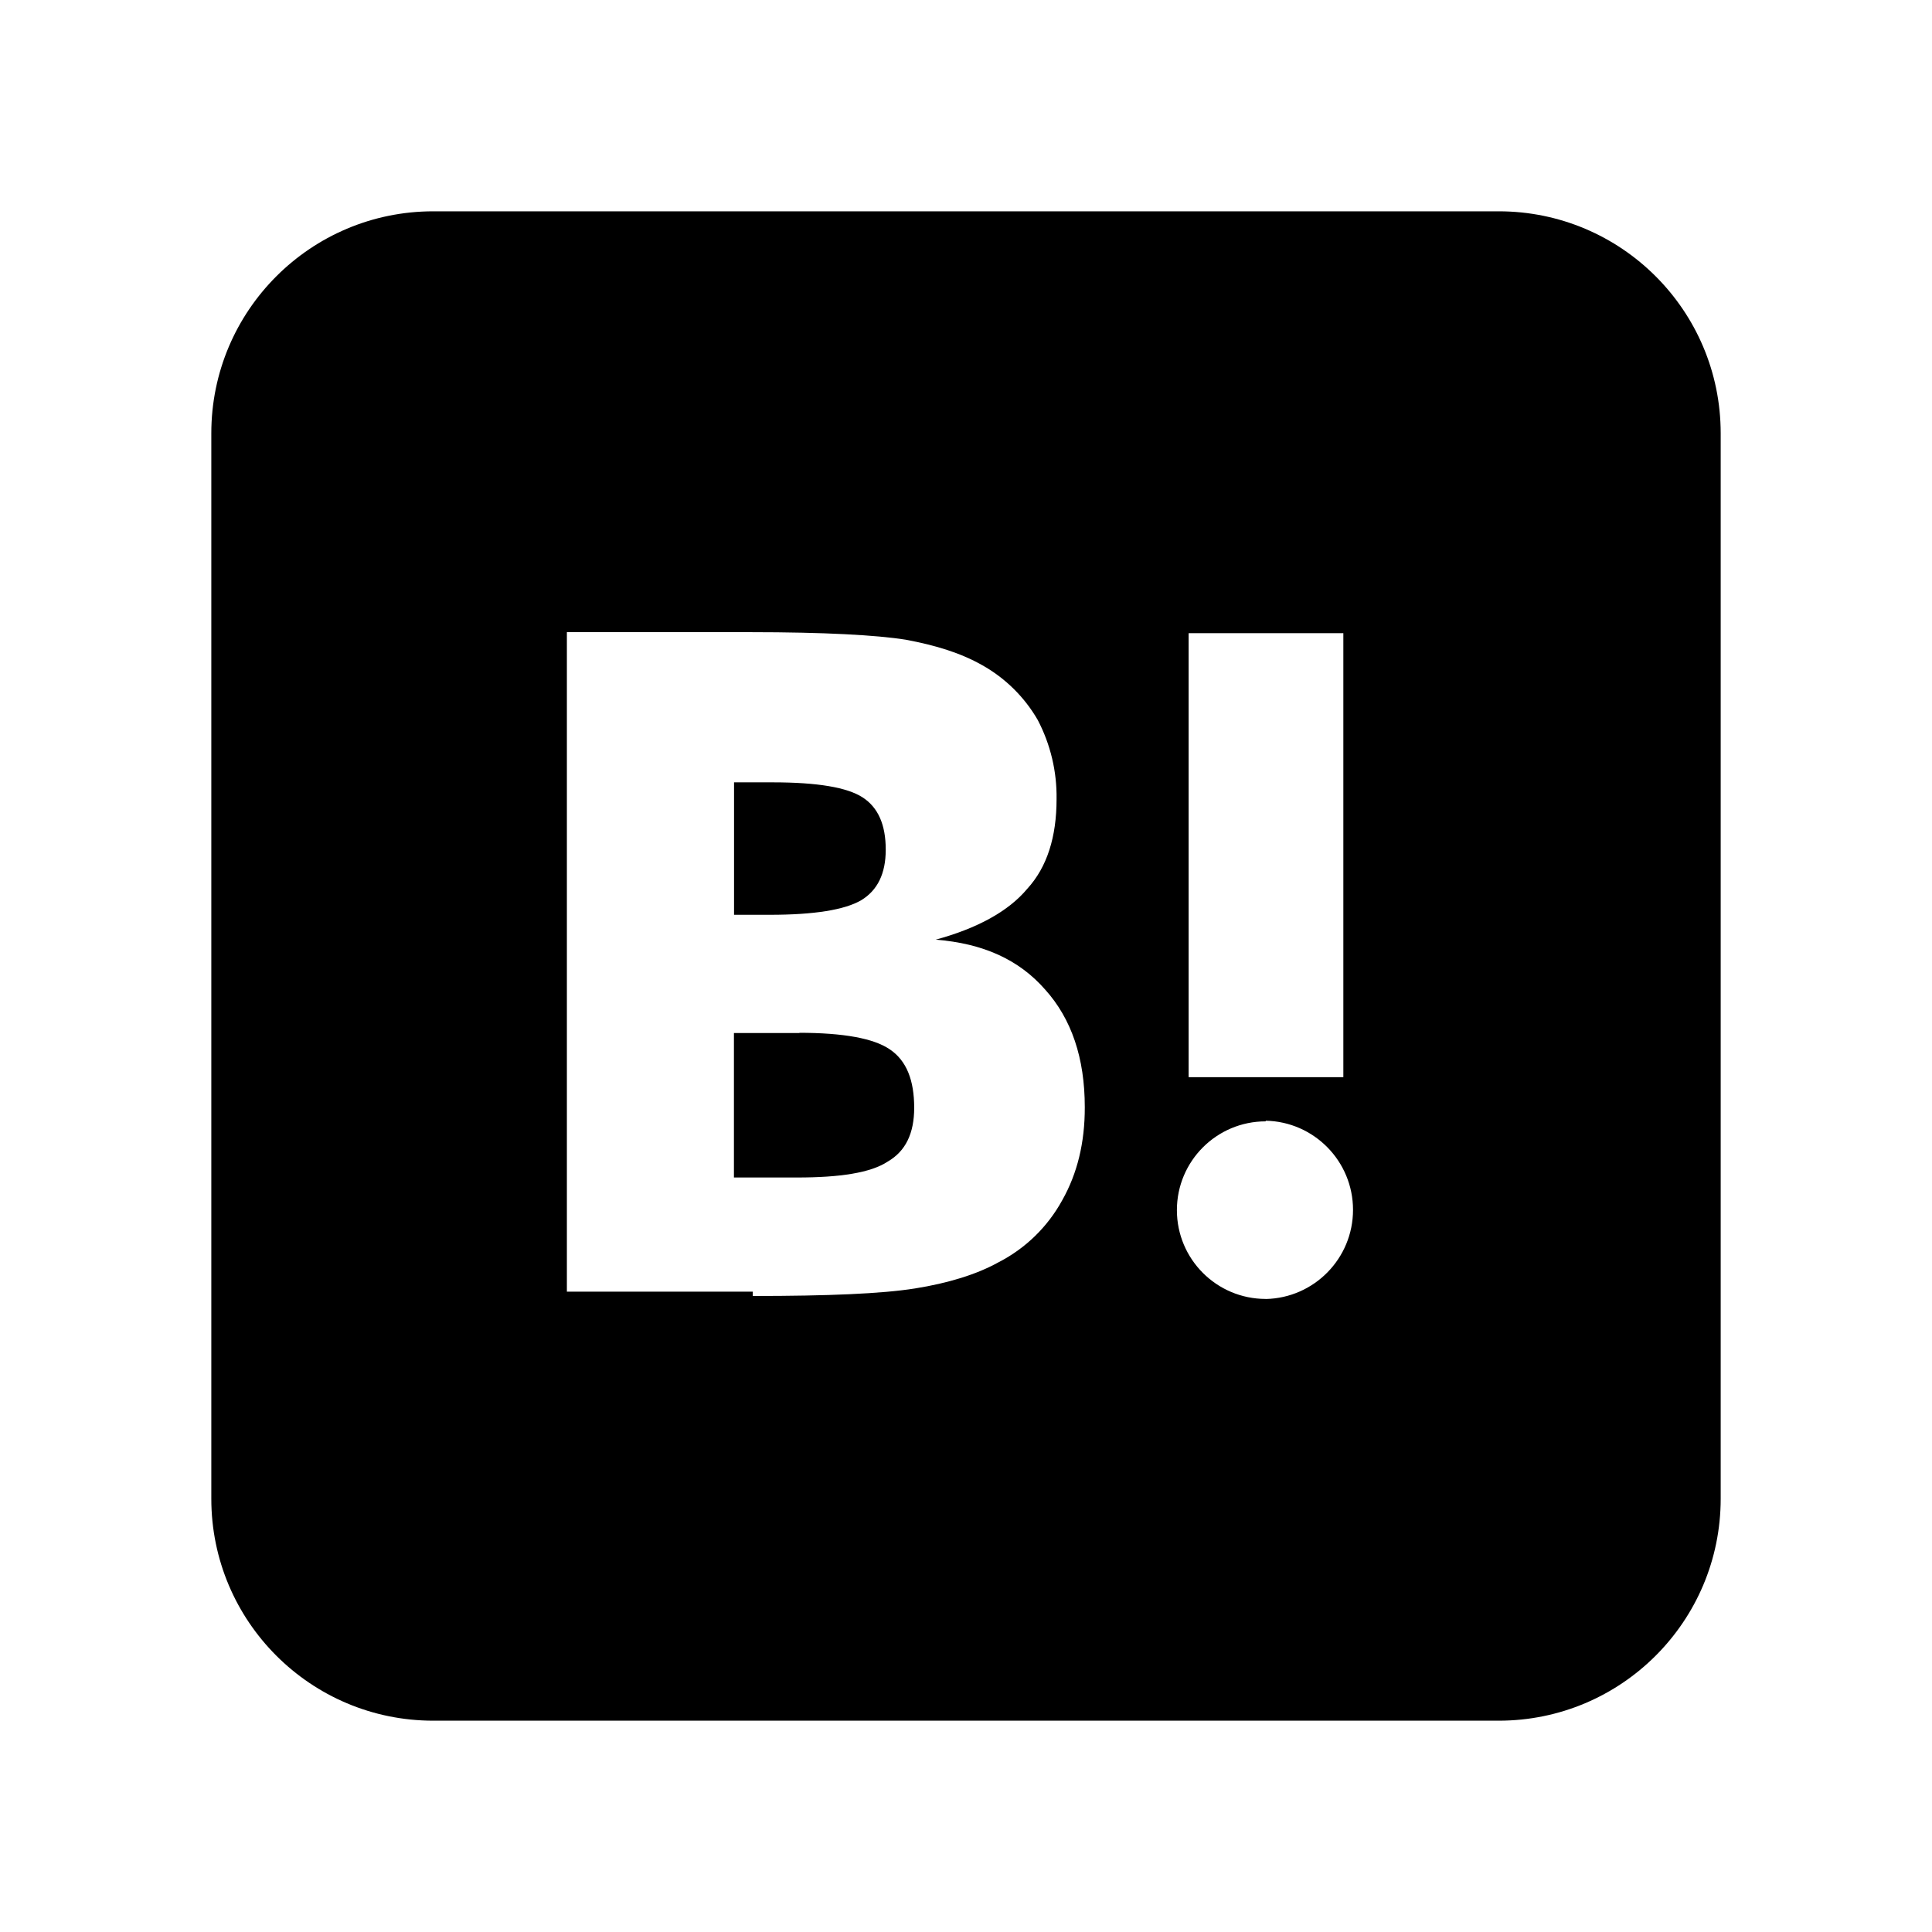
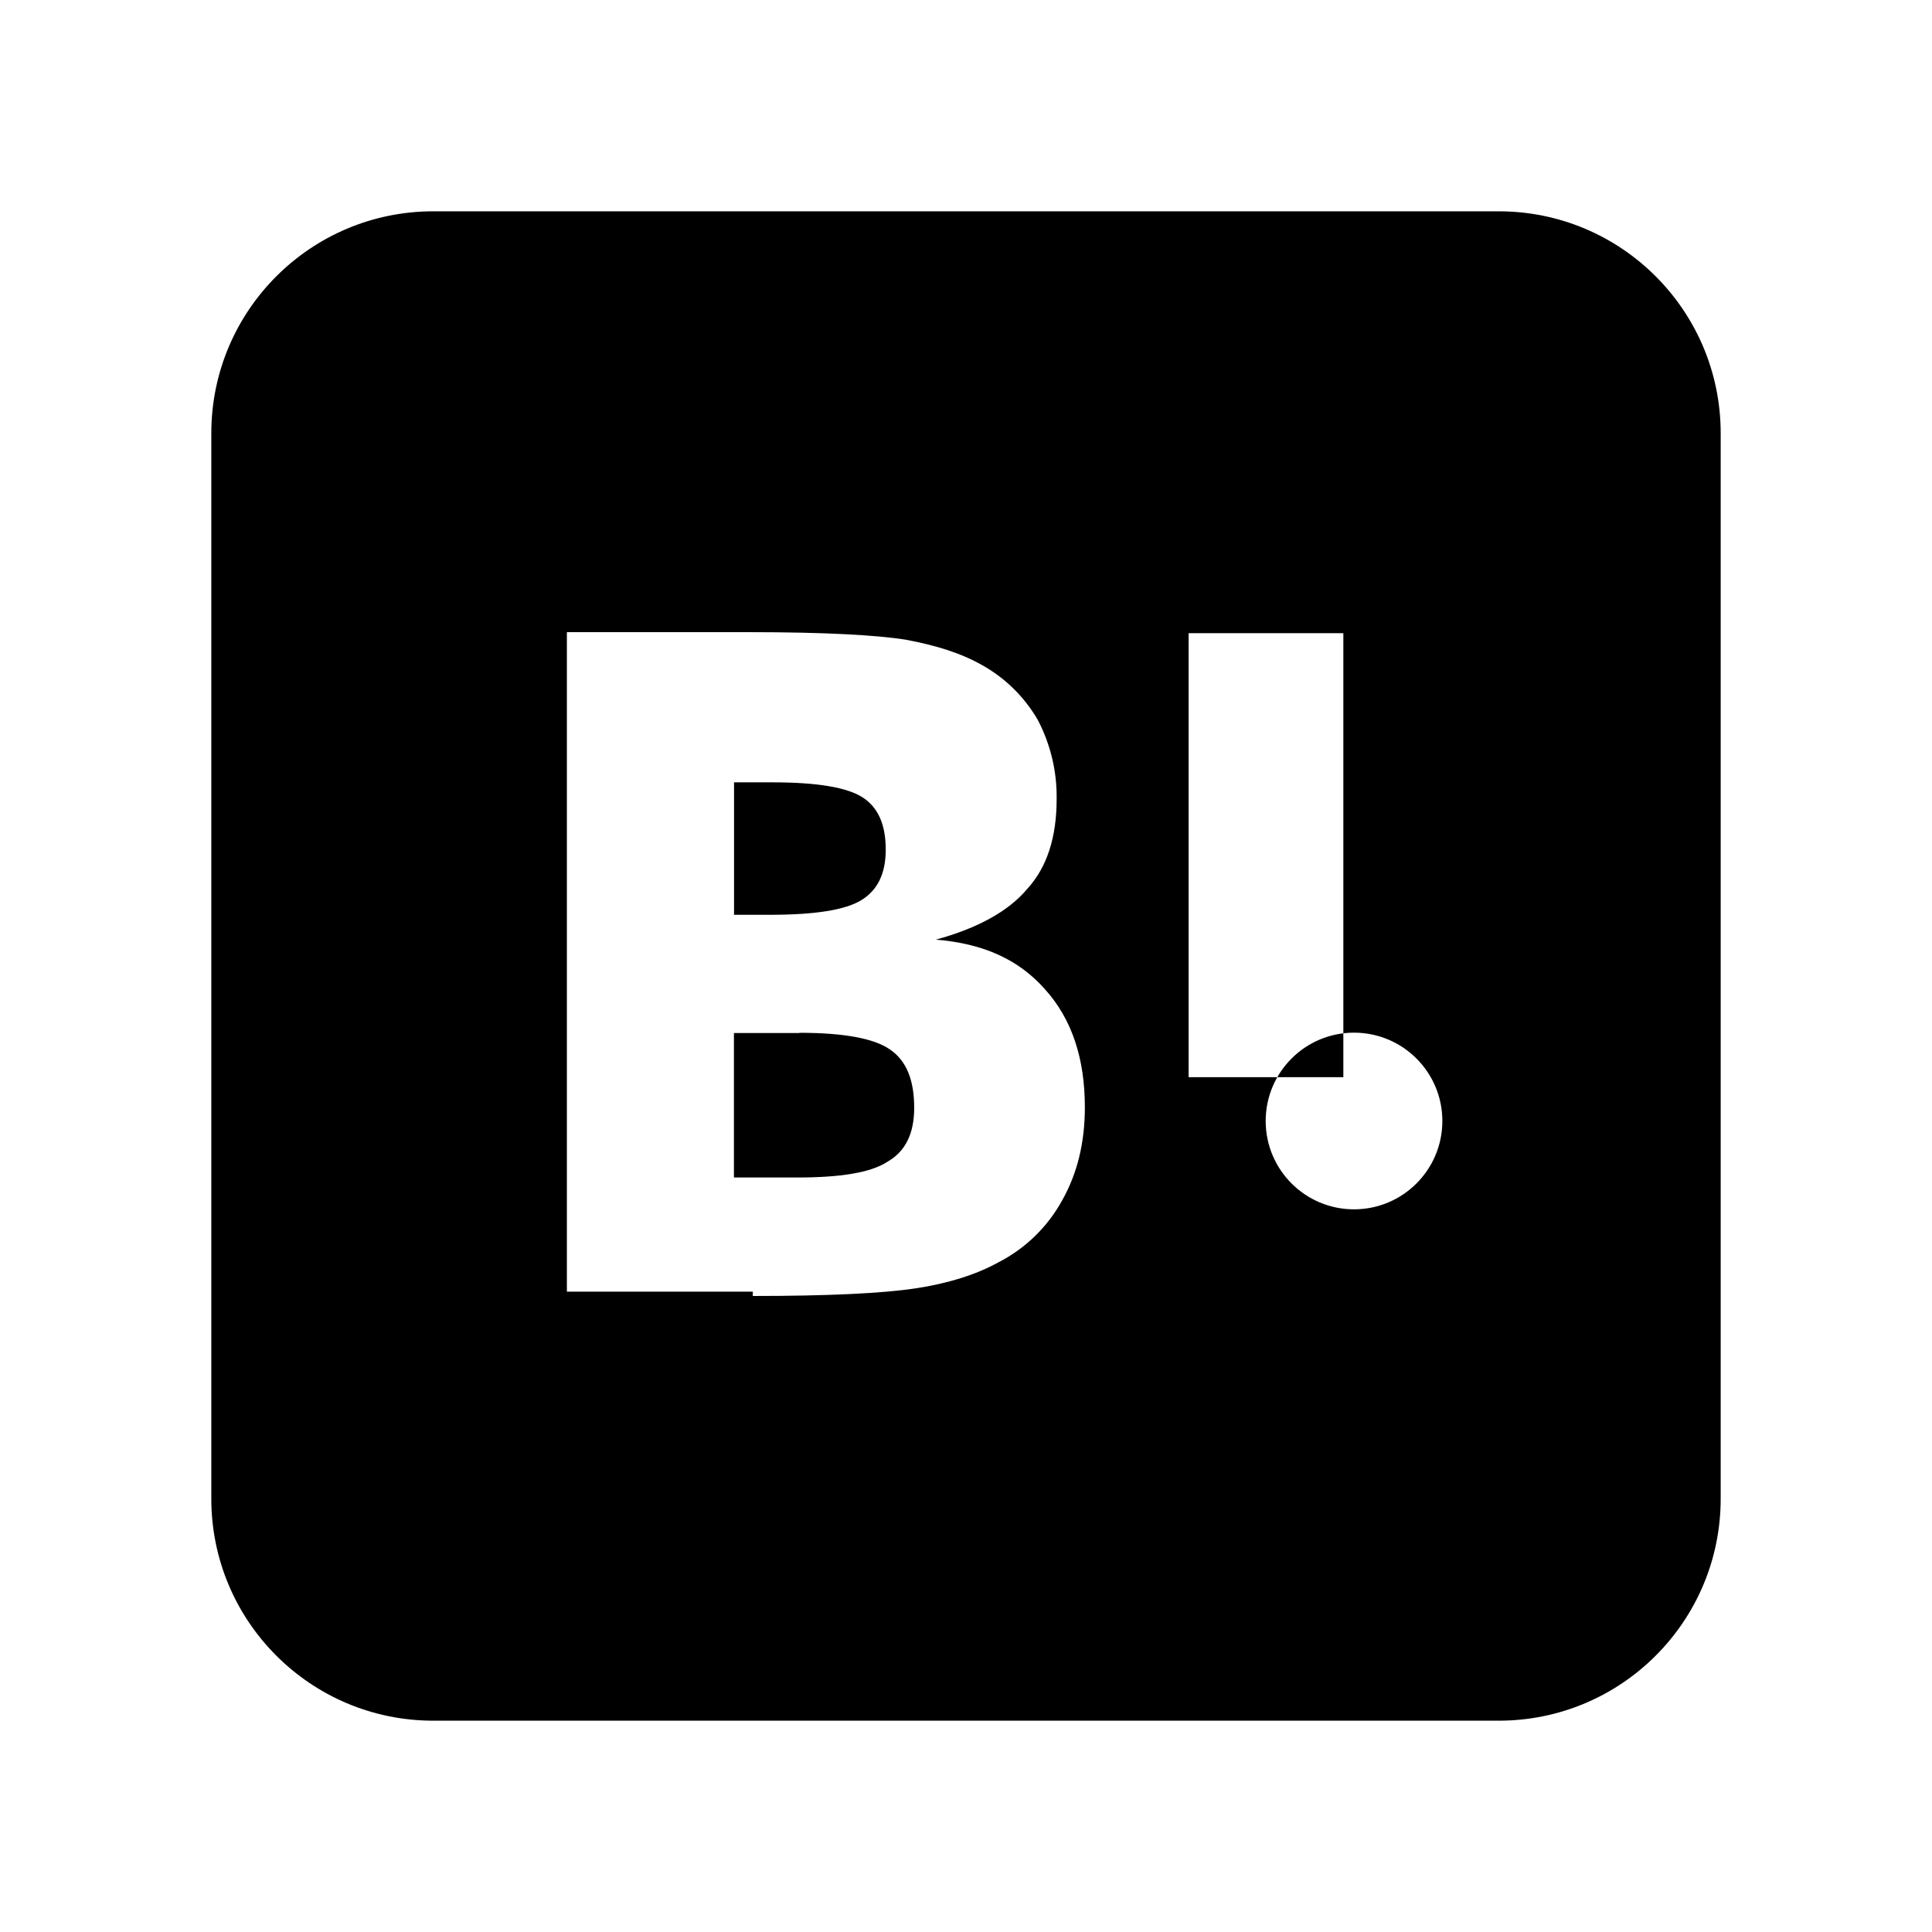
<svg xmlns="http://www.w3.org/2000/svg" viewBox="0 0 512 512">
-   <path d="m228.23 238.57c4.34-2.64 6.5-7.07 6.5-13.4 0-6.59-2-11.17-6.11-13.84s-12-4-23.87-4h-10.22v35.1h9.47c11.78 0 19.82-1.3 24.23-3.86z" />
-   <path d="m397.17 56h-282.34a58.82 58.82 0 0 0 -58.83 58.83v282.34a58.82 58.82 0 0 0 58.83 58.83h282.34a58.82 58.82 0 0 0 58.83-58.83v-282.34a58.82 58.82 0 0 0 -58.83-58.83zm-82.17 111.8h41v117.67h-41zm-33.5 150.28a40.17 40.17 0 0 1 -17 16.5c-5.73 3.17-13.23 5.47-22 6.87s-23 2-43 2v-1.15h-49.27v-174.77h48.59c19.73 0 33.5.77 41.23 2 8 1.5 14.5 3.5 20.25 6.75a39.06 39.06 0 0 1 14.7 14.5 43.82 43.82 0 0 1 5 21c0 10-2.5 18-7.75 23.74-5 6-13.27 10.5-24.27 13.5 12.5 1 22 5.23 29 13.23q10.5 11.67 10.5 31.17c.02 9.41-1.98 17.58-5.98 24.66zm53.92 26.15a23.53 23.53 0 0 1 0-47.06v-.17a23.63 23.63 0 0 1 0 47.25z" />
-   <path d="m235.77 278.07q-6.37-4.35-24-4.37l.23.07h-17.5v38.28h16.77c11.25 0 19.5-1.23 24-4.23 4.75-2.75 7-7.5 7-14.25 0-7.25-2-12.5-6.5-15.5z" />
+   <path d="m397.17 56a58.82 58.82 0 0 1 58.83 58.83v282.34a58.82 58.82 0 0 1 -58.83 58.83h-282.34a58.82 58.82 0 0 1 -58.83-58.83v-282.34a58.82 58.82 0 0 1 58.83-58.83zm-61.75 241.17a23.41 23.41 0 1 0 0-.19zm-135.92 46.28c20 0 34.27-.7 43-2s16.27-3.7 22-6.87a40.17 40.17 0 0 0 17-16.5c4-7.1 6-15.25 6-24.66q0-19.5-10.5-31.17c-7-8-16.5-12.23-29-13.23 11-3 19.27-7.5 24.27-13.5 5.25-5.74 7.75-13.74 7.75-23.74a43.82 43.82 0 0 0 -5-21 39.06 39.06 0 0 0 -14.72-14.5c-5.75-3.25-12.25-5.25-20.25-6.75-7.73-1.23-21.5-2-41.23-2h-48.59v174.77h49.27zm12.27-69.75q17.63 0 24 4.37c4.5 3 6.5 8.25 6.5 15.5 0 6.75-2.25 11.5-7 14.25-4.5 3-12.75 4.23-24 4.23h-16.77v-38.28h17.5zm144.23 11.77v-117.67h-41v117.67zm-151.25-78.14c11.83 0 19.75 1.34 23.87 4s6.11 7.25 6.11 13.84c0 6.33-2.16 10.76-6.5 13.4s-12.45 3.86-24.2 3.86h-9.5v-35.1z" />
</svg>
